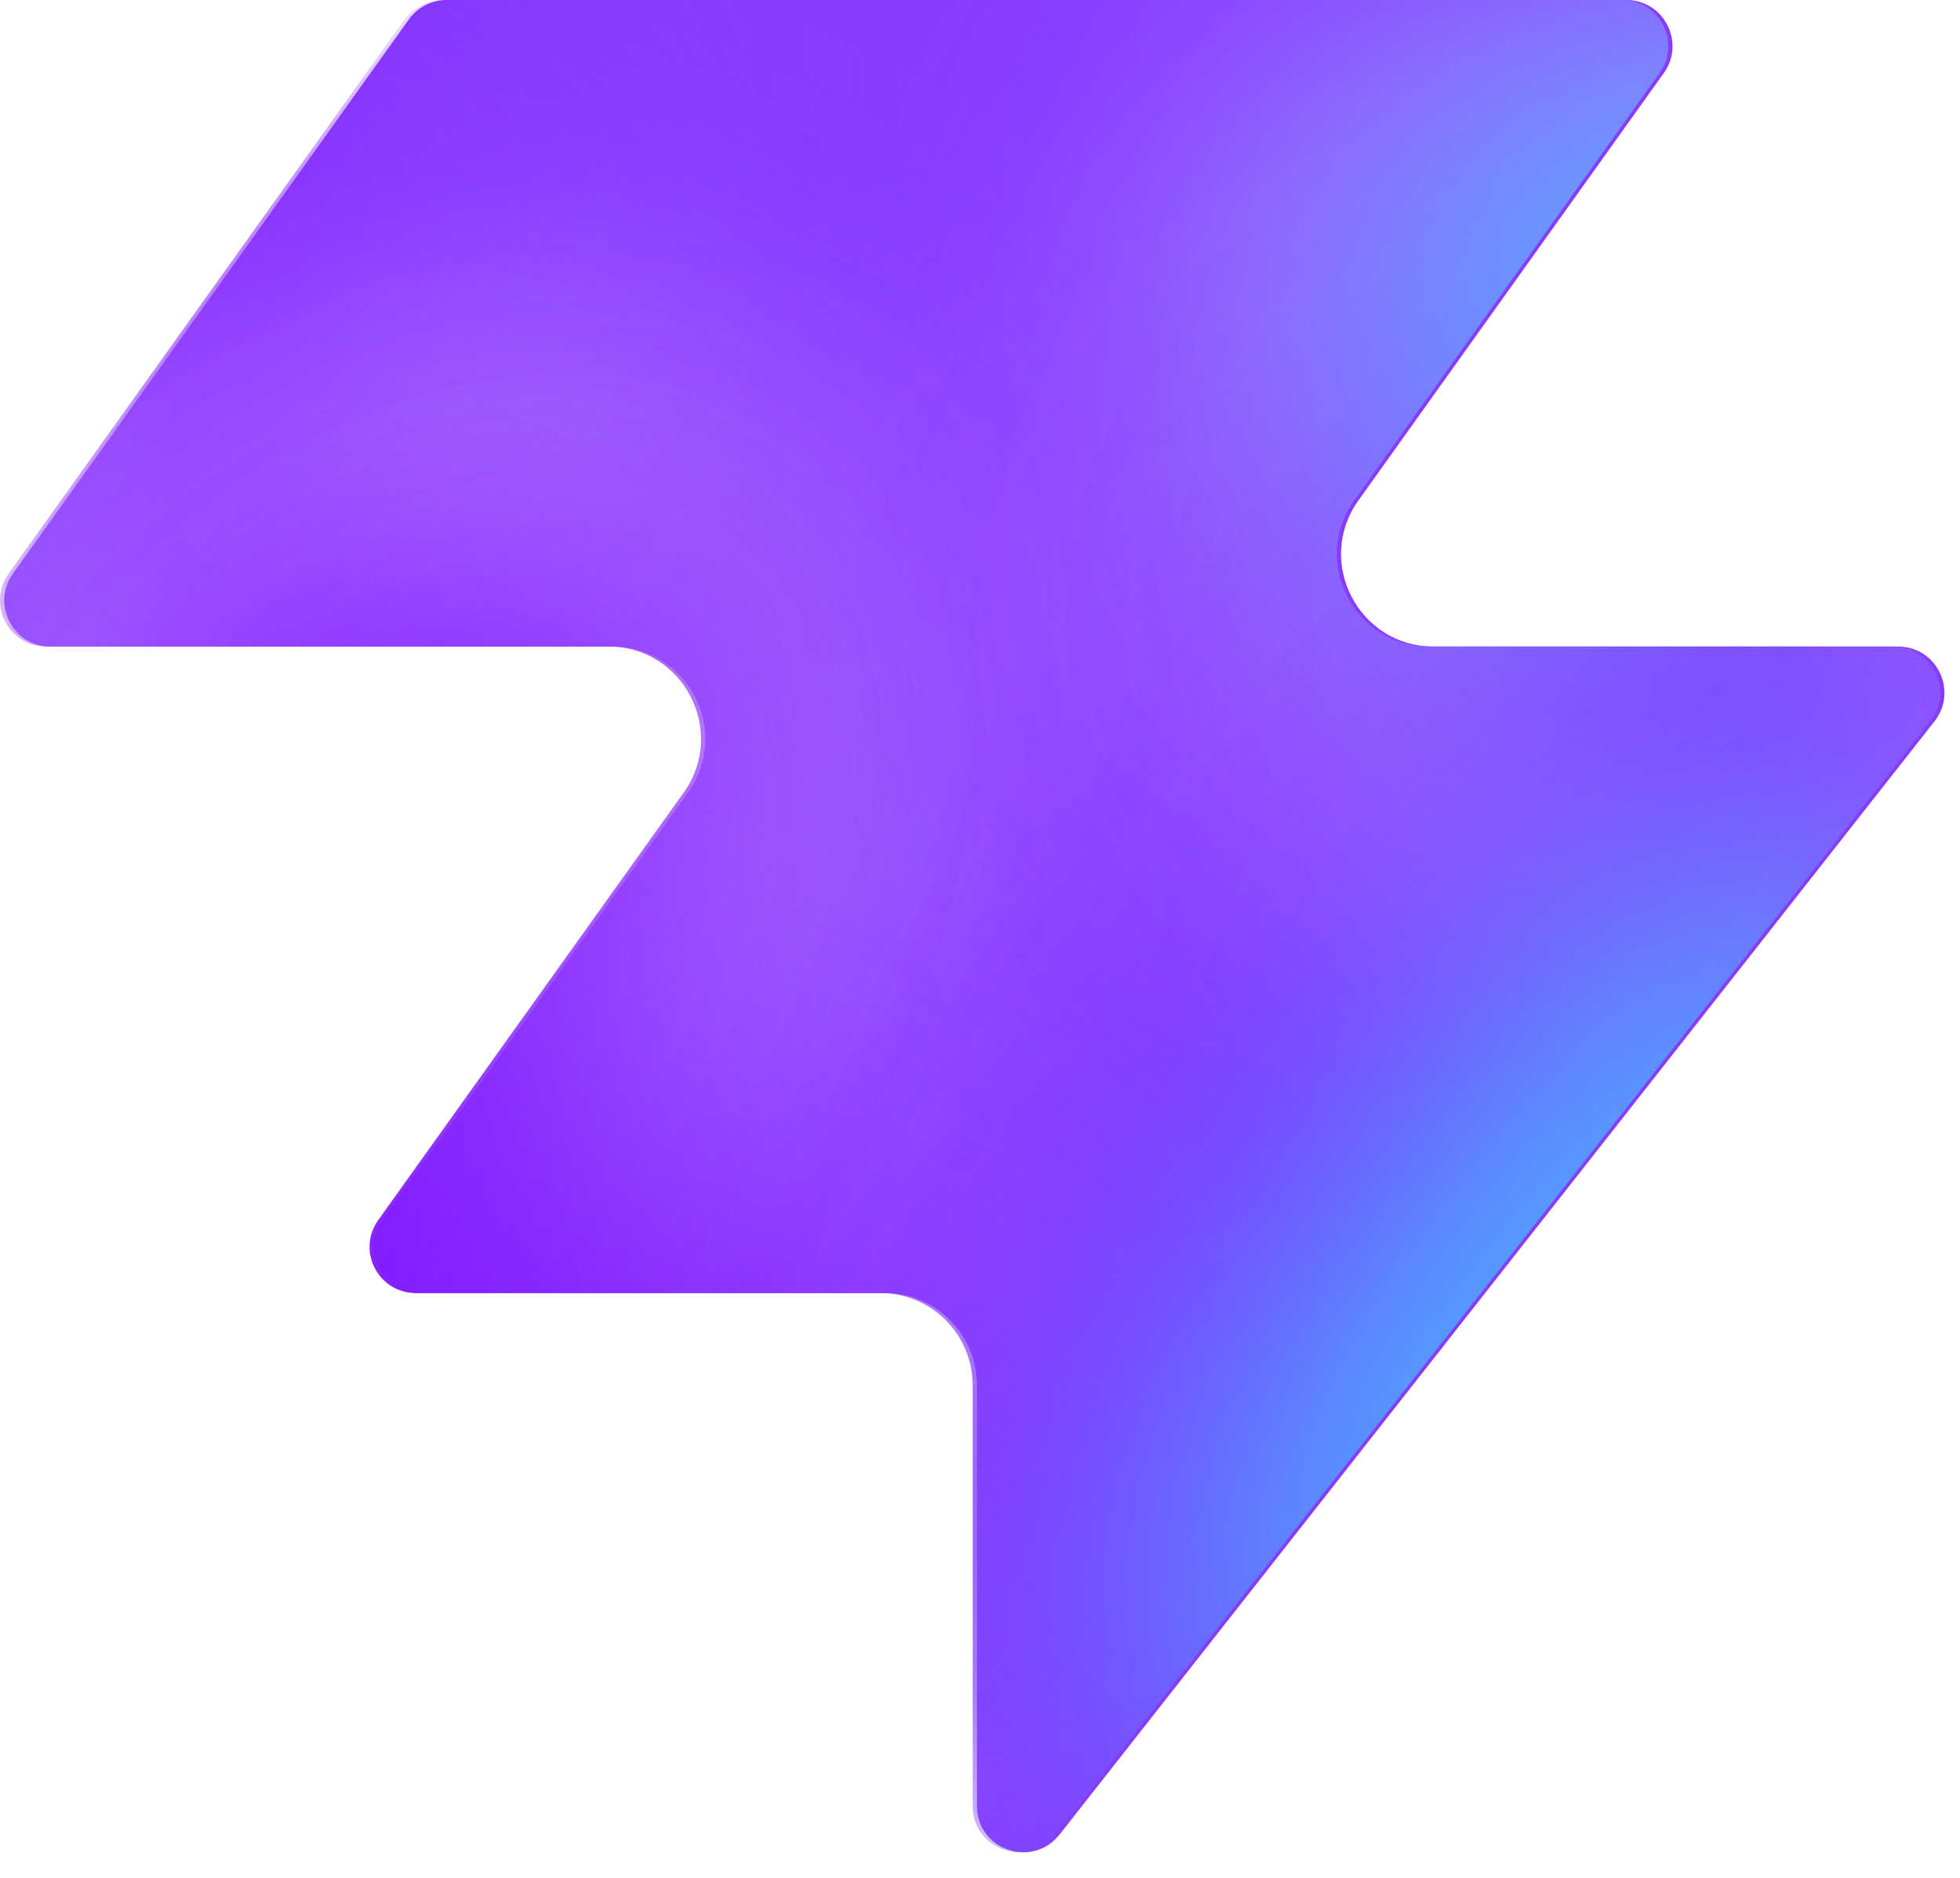
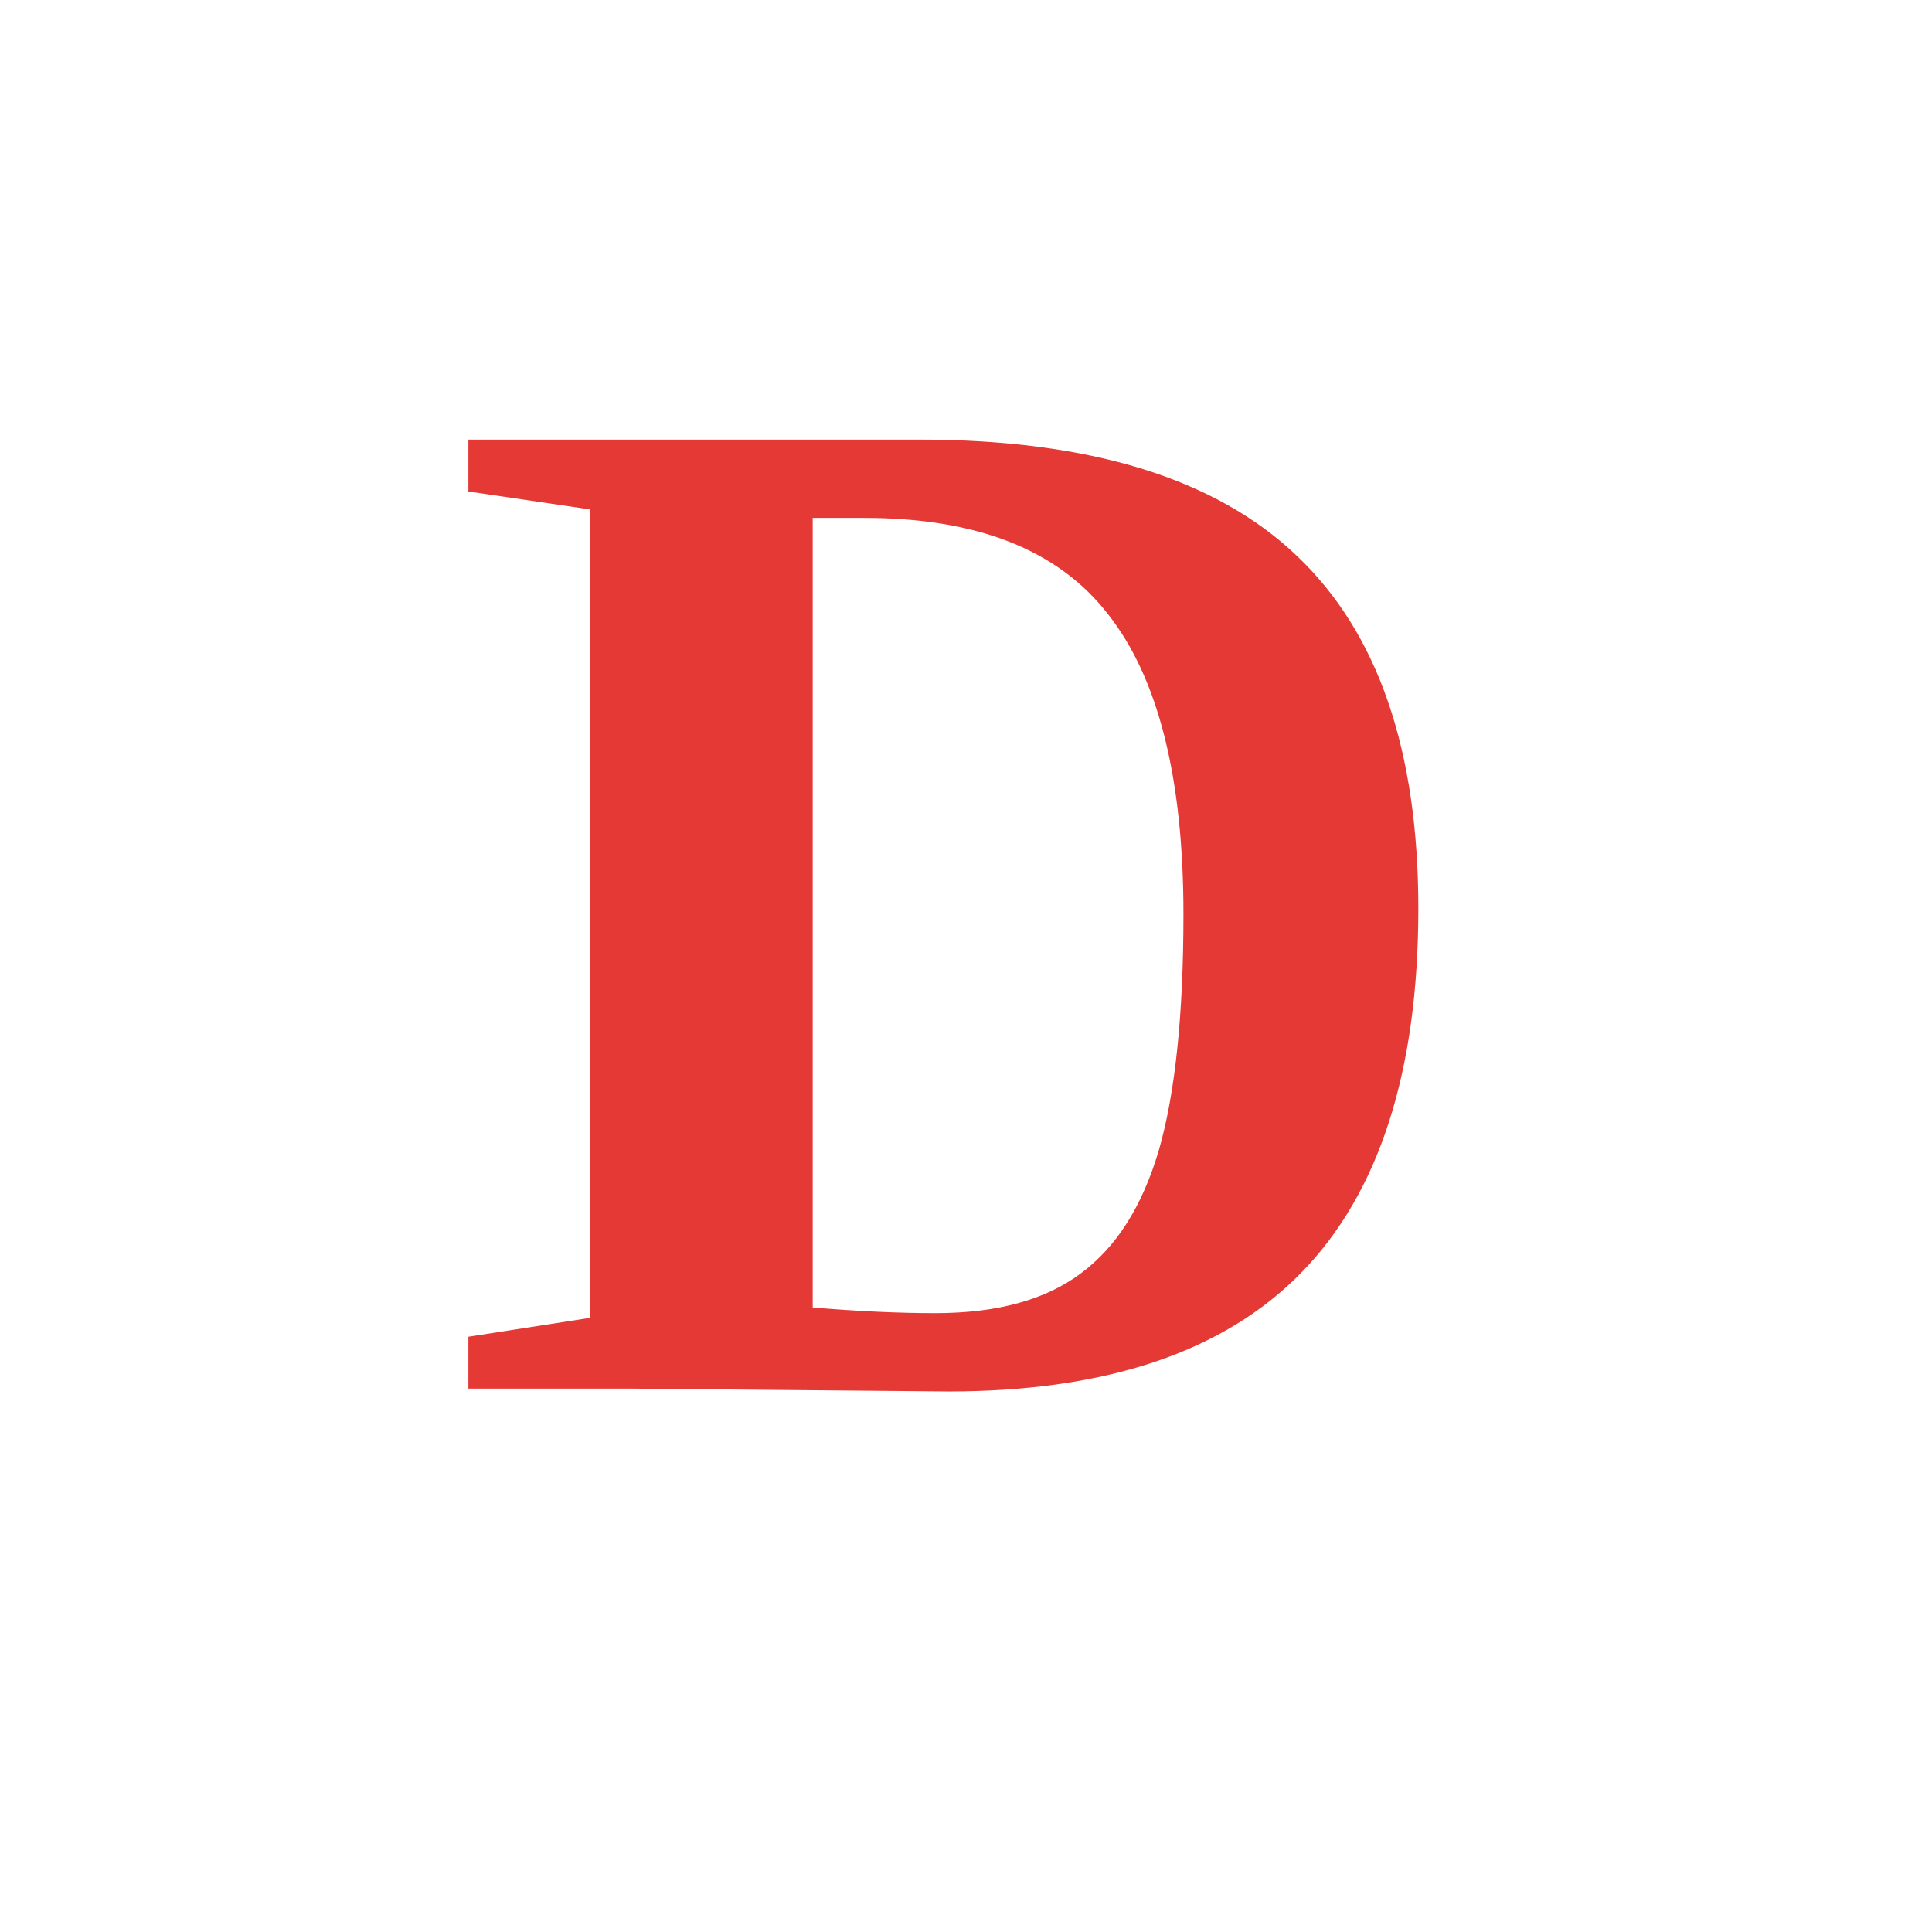
- <svg xmlns="http://www.w3.org/2000/svg" width="48" height="46" fill="none" viewBox="0 0 48 46">
-   <path fill="#863bff" d="M25.946 44.938c-.664.845-2.021.375-2.021-.698V33.937a2.26 2.26 0 0 0-2.262-2.262H10.287c-.92 0-1.456-1.04-.92-1.788l7.48-10.471c1.07-1.497 0-3.578-1.842-3.578H1.237c-.92 0-1.456-1.04-.92-1.788L10.013.474c.214-.297.556-.474.92-.474h28.894c.92 0 1.456 1.04.92 1.788l-7.48 10.471c-1.07 1.498 0 3.579 1.842 3.579h11.377c.943 0 1.473 1.088.89 1.83L25.947 44.94z" style="fill:#863bff;fill:color(display-p3 .525 .23 1);fill-opacity:1" />
-   <mask id="a" width="48" height="46" x="0" y="0" maskUnits="userSpaceOnUse" style="mask-type:alpha">
-     <path fill="#000" d="M25.842 44.938c-.664.844-2.021.375-2.021-.698V33.937a2.26 2.26 0 0 0-2.262-2.262H10.183c-.92 0-1.456-1.04-.92-1.788l7.48-10.471c1.07-1.498 0-3.579-1.842-3.579H1.133c-.92 0-1.456-1.04-.92-1.787L9.91.473c.214-.297.556-.474.92-.474h28.894c.92 0 1.456 1.04.92 1.788l-7.48 10.471c-1.07 1.498 0 3.578 1.842 3.578h11.377c.943 0 1.473 1.088.89 1.832L25.843 44.94z" style="fill:#000;fill-opacity:1" />
-   </mask>
-   <g mask="url(#a)">
-     <g filter="url(#b)">
-       <ellipse cx="5.508" cy="14.704" fill="#ede6ff" rx="5.508" ry="14.704" style="fill:#ede6ff;fill:color(display-p3 .927 .903 1);fill-opacity:1" transform="matrix(.00324 1 1 -.00324 -4.47 31.516)" />
-     </g>
-     <g filter="url(#c)">
-       <ellipse cx="10.399" cy="29.851" fill="#ede6ff" rx="10.399" ry="29.851" style="fill:#ede6ff;fill:color(display-p3 .927 .903 1);fill-opacity:1" transform="matrix(.00324 1 1 -.00324 -39.328 7.883)" />
-     </g>
-     <g filter="url(#d)">
-       <ellipse cx="5.508" cy="30.487" fill="#7e14ff" rx="5.508" ry="30.487" style="fill:#7e14ff;fill:color(display-p3 .492 .077 1);fill-opacity:1" transform="rotate(89.814 -25.913 -14.639)scale(1 -1)" />
-     </g>
-     <g filter="url(#e)">
-       <ellipse cx="5.508" cy="30.599" fill="#7e14ff" rx="5.508" ry="30.599" style="fill:#7e14ff;fill:color(display-p3 .492 .077 1);fill-opacity:1" transform="rotate(89.814 -32.644 -3.334)scale(1 -1)" />
-     </g>
-     <g filter="url(#f)">
-       <ellipse cx="5.508" cy="30.599" fill="#7e14ff" rx="5.508" ry="30.599" style="fill:#7e14ff;fill:color(display-p3 .492 .077 1);fill-opacity:1" transform="matrix(.00324 1 1 -.00324 -34.34 30.47)" />
-     </g>
-     <g filter="url(#g)">
-       <ellipse cx="14.072" cy="22.078" fill="#ede6ff" rx="14.072" ry="22.078" style="fill:#ede6ff;fill:color(display-p3 .927 .903 1);fill-opacity:1" transform="rotate(93.35 24.506 48.493)scale(-1 1)" />
-     </g>
-     <g filter="url(#h)">
-       <ellipse cx="3.47" cy="21.501" fill="#7e14ff" rx="3.47" ry="21.501" style="fill:#7e14ff;fill:color(display-p3 .492 .077 1);fill-opacity:1" transform="rotate(89.009 28.708 47.59)scale(-1 1)" />
-     </g>
-     <g filter="url(#i)">
-       <ellipse cx="3.47" cy="21.501" fill="#7e14ff" rx="3.47" ry="21.501" style="fill:#7e14ff;fill:color(display-p3 .492 .077 1);fill-opacity:1" transform="rotate(89.009 28.708 47.59)scale(-1 1)" />
-     </g>
-     <g filter="url(#j)">
-       <ellipse cx=".387" cy="8.972" fill="#7e14ff" rx="4.407" ry="29.108" style="fill:#7e14ff;fill:color(display-p3 .492 .077 1);fill-opacity:1" transform="rotate(39.51 .387 8.972)" />
-     </g>
-     <g filter="url(#k)">
-       <ellipse cx="47.523" cy="-6.092" fill="#7e14ff" rx="4.407" ry="29.108" style="fill:#7e14ff;fill:color(display-p3 .492 .077 1);fill-opacity:1" transform="rotate(37.892 47.523 -6.092)" />
-     </g>
-     <g filter="url(#l)">
-       <ellipse cx="41.412" cy="6.333" fill="#47bfff" rx="5.971" ry="9.665" style="fill:#47bfff;fill:color(display-p3 .28 .748 1);fill-opacity:1" transform="rotate(37.892 41.412 6.333)" />
-     </g>
-     <g filter="url(#m)">
-       <ellipse cx="-1.879" cy="38.332" fill="#7e14ff" rx="4.407" ry="29.108" style="fill:#7e14ff;fill:color(display-p3 .492 .077 1);fill-opacity:1" transform="rotate(37.892 -1.88 38.332)" />
-     </g>
-     <g filter="url(#n)">
-       <ellipse cx="-1.879" cy="38.332" fill="#7e14ff" rx="4.407" ry="29.108" style="fill:#7e14ff;fill:color(display-p3 .492 .077 1);fill-opacity:1" transform="rotate(37.892 -1.88 38.332)" />
-     </g>
-     <g filter="url(#o)">
-       <ellipse cx="35.651" cy="29.907" fill="#7e14ff" rx="4.407" ry="29.108" style="fill:#7e14ff;fill:color(display-p3 .492 .077 1);fill-opacity:1" transform="rotate(37.892 35.651 29.907)" />
-     </g>
-     <g filter="url(#p)">
-       <ellipse cx="38.418" cy="32.4" fill="#47bfff" rx="5.971" ry="15.297" style="fill:#47bfff;fill:color(display-p3 .28 .748 1);fill-opacity:1" transform="rotate(37.892 38.418 32.4)" />
-     </g>
-   </g>
-   <defs>
-     <filter id="b" width="60.045" height="41.654" x="-19.77" y="16.149" color-interpolation-filters="sRGB" filterUnits="userSpaceOnUse">
-       <feFlood flood-opacity="0" result="BackgroundImageFix" />
-       <feBlend in="SourceGraphic" in2="BackgroundImageFix" result="shape" />
-       <feGaussianBlur result="effect1_foregroundBlur_2002_17158" stdDeviation="7.659" />
-     </filter>
-     <filter id="c" width="90.34" height="51.437" x="-54.613" y="-7.533" color-interpolation-filters="sRGB" filterUnits="userSpaceOnUse">
-       <feFlood flood-opacity="0" result="BackgroundImageFix" />
-       <feBlend in="SourceGraphic" in2="BackgroundImageFix" result="shape" />
-       <feGaussianBlur result="effect1_foregroundBlur_2002_17158" stdDeviation="7.659" />
-     </filter>
-     <filter id="d" width="79.355" height="29.4" x="-49.64" y="2.03" color-interpolation-filters="sRGB" filterUnits="userSpaceOnUse">
-       <feFlood flood-opacity="0" result="BackgroundImageFix" />
-       <feBlend in="SourceGraphic" in2="BackgroundImageFix" result="shape" />
-       <feGaussianBlur result="effect1_foregroundBlur_2002_17158" stdDeviation="4.596" />
-     </filter>
-     <filter id="e" width="79.579" height="29.4" x="-45.045" y="20.029" color-interpolation-filters="sRGB" filterUnits="userSpaceOnUse">
-       <feFlood flood-opacity="0" result="BackgroundImageFix" />
-       <feBlend in="SourceGraphic" in2="BackgroundImageFix" result="shape" />
-       <feGaussianBlur result="effect1_foregroundBlur_2002_17158" stdDeviation="4.596" />
-     </filter>
-     <filter id="f" width="79.579" height="29.4" x="-43.513" y="21.178" color-interpolation-filters="sRGB" filterUnits="userSpaceOnUse">
-       <feFlood flood-opacity="0" result="BackgroundImageFix" />
-       <feBlend in="SourceGraphic" in2="BackgroundImageFix" result="shape" />
-       <feGaussianBlur result="effect1_foregroundBlur_2002_17158" stdDeviation="4.596" />
-     </filter>
-     <filter id="g" width="74.749" height="58.852" x="15.756" y="-17.901" color-interpolation-filters="sRGB" filterUnits="userSpaceOnUse">
-       <feFlood flood-opacity="0" result="BackgroundImageFix" />
-       <feBlend in="SourceGraphic" in2="BackgroundImageFix" result="shape" />
-       <feGaussianBlur result="effect1_foregroundBlur_2002_17158" stdDeviation="7.659" />
-     </filter>
-     <filter id="h" width="61.377" height="25.362" x="23.548" y="2.284" color-interpolation-filters="sRGB" filterUnits="userSpaceOnUse">
-       <feFlood flood-opacity="0" result="BackgroundImageFix" />
-       <feBlend in="SourceGraphic" in2="BackgroundImageFix" result="shape" />
-       <feGaussianBlur result="effect1_foregroundBlur_2002_17158" stdDeviation="4.596" />
-     </filter>
-     <filter id="i" width="61.377" height="25.362" x="23.548" y="2.284" color-interpolation-filters="sRGB" filterUnits="userSpaceOnUse">
-       <feFlood flood-opacity="0" result="BackgroundImageFix" />
-       <feBlend in="SourceGraphic" in2="BackgroundImageFix" result="shape" />
-       <feGaussianBlur result="effect1_foregroundBlur_2002_17158" stdDeviation="4.596" />
-     </filter>
-     <filter id="j" width="56.045" height="63.649" x="-27.636" y="-22.853" color-interpolation-filters="sRGB" filterUnits="userSpaceOnUse">
-       <feFlood flood-opacity="0" result="BackgroundImageFix" />
-       <feBlend in="SourceGraphic" in2="BackgroundImageFix" result="shape" />
-       <feGaussianBlur result="effect1_foregroundBlur_2002_17158" stdDeviation="4.596" />
-     </filter>
-     <filter id="k" width="54.814" height="64.646" x="20.116" y="-38.415" color-interpolation-filters="sRGB" filterUnits="userSpaceOnUse">
-       <feFlood flood-opacity="0" result="BackgroundImageFix" />
-       <feBlend in="SourceGraphic" in2="BackgroundImageFix" result="shape" />
-       <feGaussianBlur result="effect1_foregroundBlur_2002_17158" stdDeviation="4.596" />
-     </filter>
-     <filter id="l" width="33.541" height="35.313" x="24.641" y="-11.323" color-interpolation-filters="sRGB" filterUnits="userSpaceOnUse">
-       <feFlood flood-opacity="0" result="BackgroundImageFix" />
-       <feBlend in="SourceGraphic" in2="BackgroundImageFix" result="shape" />
-       <feGaussianBlur result="effect1_foregroundBlur_2002_17158" stdDeviation="4.596" />
-     </filter>
-     <filter id="m" width="54.814" height="64.646" x="-29.286" y="6.009" color-interpolation-filters="sRGB" filterUnits="userSpaceOnUse">
-       <feFlood flood-opacity="0" result="BackgroundImageFix" />
-       <feBlend in="SourceGraphic" in2="BackgroundImageFix" result="shape" />
-       <feGaussianBlur result="effect1_foregroundBlur_2002_17158" stdDeviation="4.596" />
-     </filter>
-     <filter id="n" width="54.814" height="64.646" x="-29.286" y="6.009" color-interpolation-filters="sRGB" filterUnits="userSpaceOnUse">
-       <feFlood flood-opacity="0" result="BackgroundImageFix" />
-       <feBlend in="SourceGraphic" in2="BackgroundImageFix" result="shape" />
-       <feGaussianBlur result="effect1_foregroundBlur_2002_17158" stdDeviation="4.596" />
-     </filter>
-     <filter id="o" width="54.814" height="64.646" x="8.244" y="-2.416" color-interpolation-filters="sRGB" filterUnits="userSpaceOnUse">
-       <feFlood flood-opacity="0" result="BackgroundImageFix" />
-       <feBlend in="SourceGraphic" in2="BackgroundImageFix" result="shape" />
-       <feGaussianBlur result="effect1_foregroundBlur_2002_17158" stdDeviation="4.596" />
-     </filter>
-     <filter id="p" width="39.409" height="43.623" x="18.713" y="10.588" color-interpolation-filters="sRGB" filterUnits="userSpaceOnUse">
-       <feFlood flood-opacity="0" result="BackgroundImageFix" />
-       <feBlend in="SourceGraphic" in2="BackgroundImageFix" result="shape" />
-       <feGaussianBlur result="effect1_foregroundBlur_2002_17158" stdDeviation="4.596" />
-     </filter>
-   </defs>
+ <svg xmlns="http://www.w3.org/2000/svg" viewBox="0 0 32 32">
+   <text x="16" y="23" text-anchor="middle" font-family="Georgia, 'Times New Roman', serif" font-weight="700" font-size="24" fill="#E53935">D</text>
</svg>
